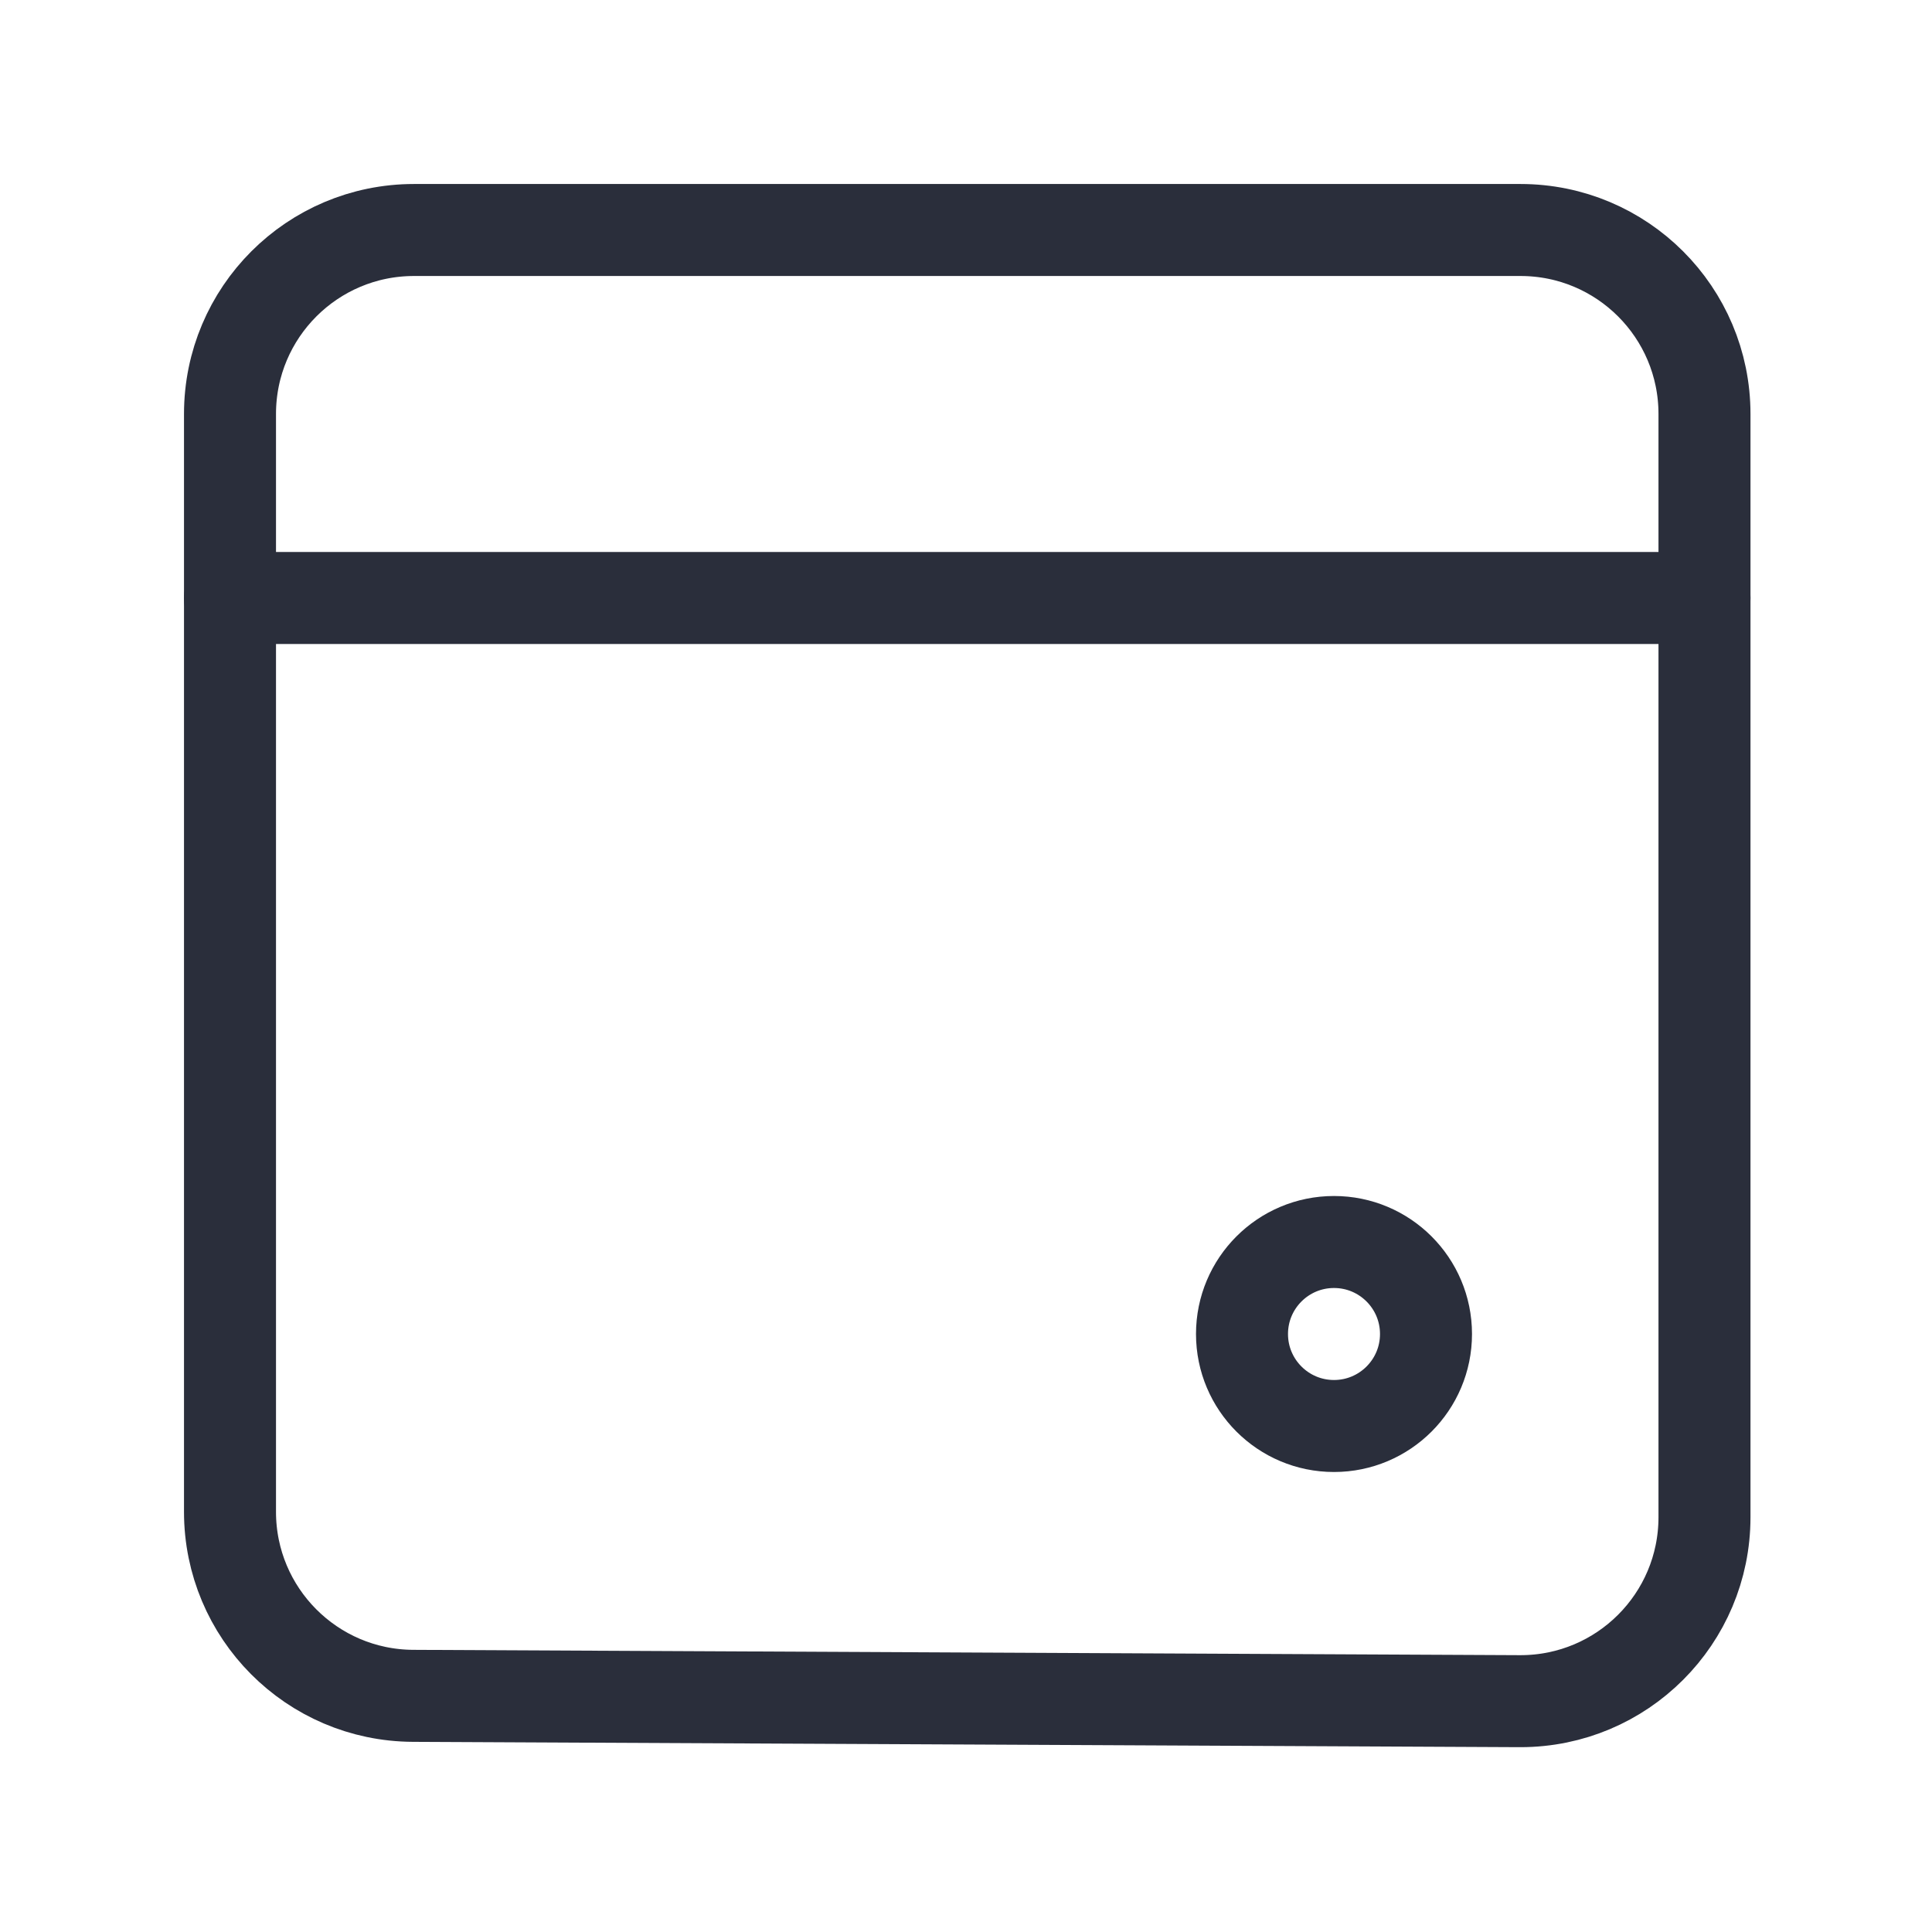
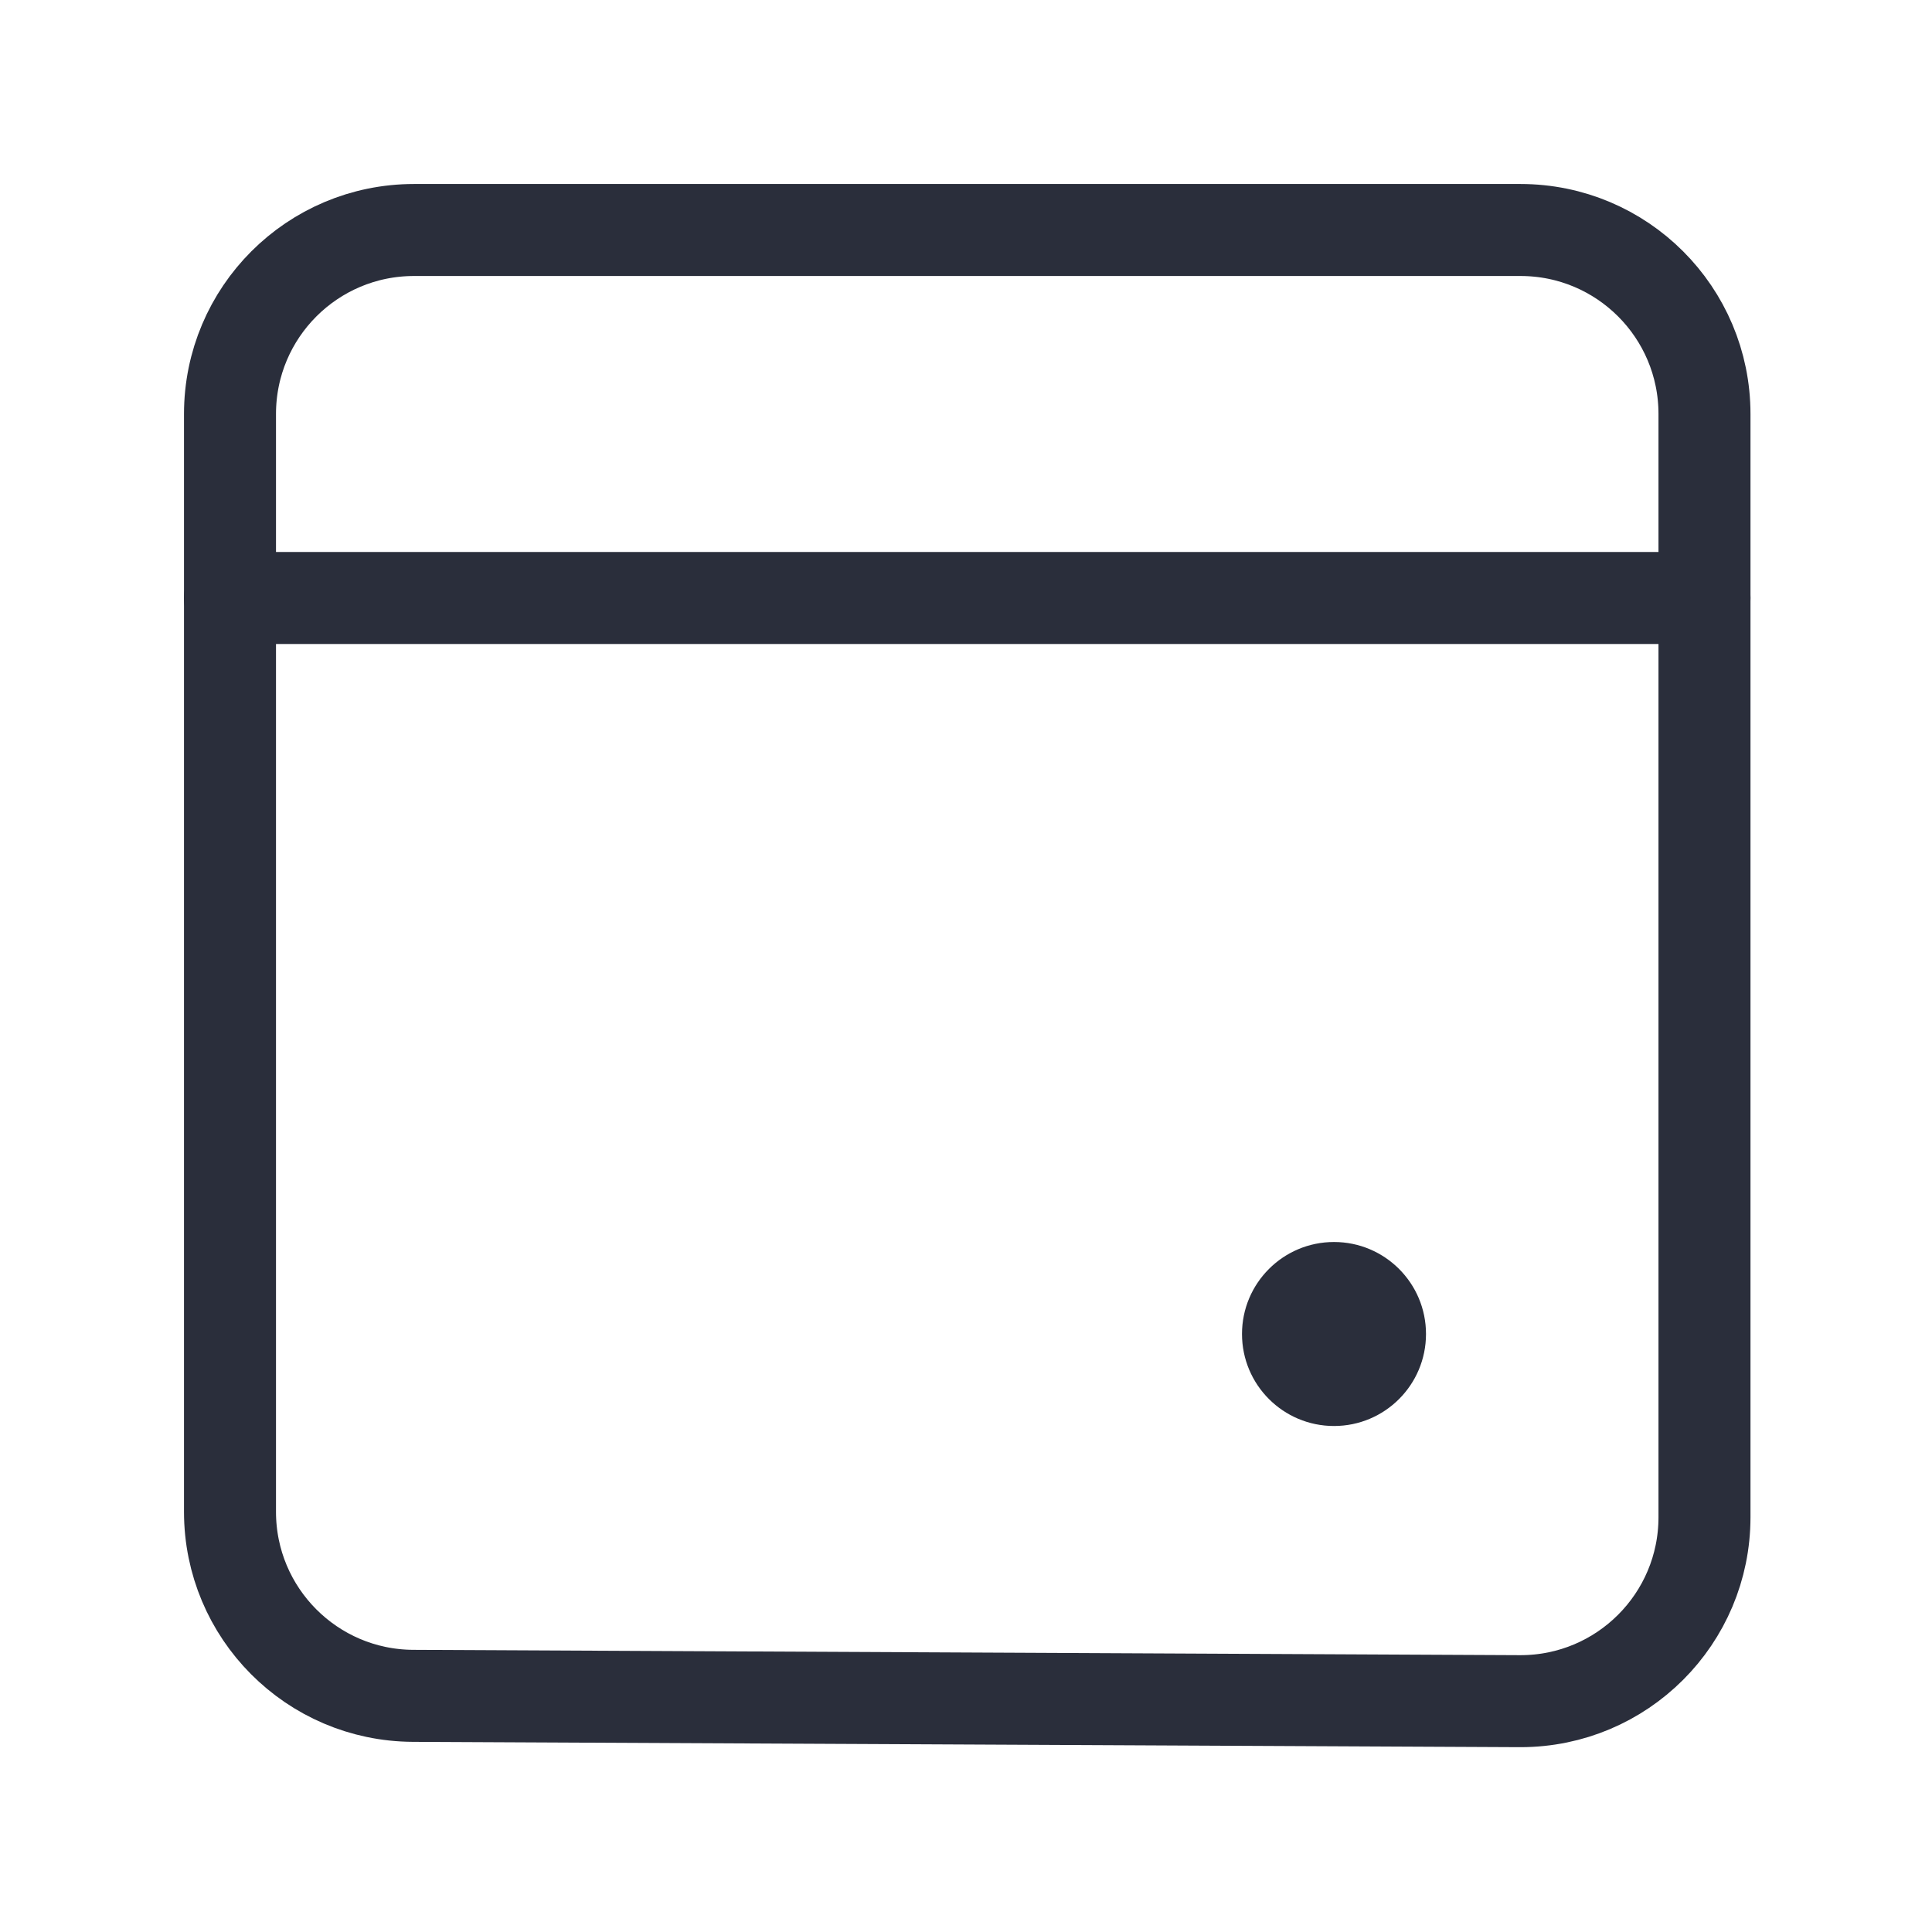
<svg xmlns="http://www.w3.org/2000/svg" height="21" viewBox="0 0 21 21" width="21">
-   <g fill="none" fill-rule="evenodd" stroke="#2a2e3b" stroke-linecap="round" stroke-linejoin="round" transform="translate(2 2)">
-     <path d="m2.5.5h12.027c1.105 0 2 .895 2 2v11.991c0 1.105-.895 2-2 2-.003 0-.006-0-.01-0l-12.027-.058c-1.101-.005-1.99-.899-1.99-2v-11.933c0-1.105.895-2 2-2z" />
-     <path d="m.5 4.5h16.027" />
-     <circle cx="12.5" cy="12.5" r="1" />
+   <g fill="none" fill-rule="evenodd" transform="translate(2 2)">
+     <path d="m2.5.5h12.027c1.105 0 2 .895 2 2v11.991c0 1.105-.895 2-2 2-.003 0-.006-0-.01-0l-12.027-.058c-1.101-.005-1.99-.899-1.99-2v-11.933c0-1.105.895-2 2-2z" stroke="#2a2e3b" stroke-linecap="round" stroke-linejoin="round" />
+     <path d="m.5 4.5h16.027" stroke="#2a2e3b" stroke-linecap="round" stroke-linejoin="round" />
+     <circle cx="12.5" cy="12.5" fill="#2a2e3b" r="1" />
  </g>
</svg>
